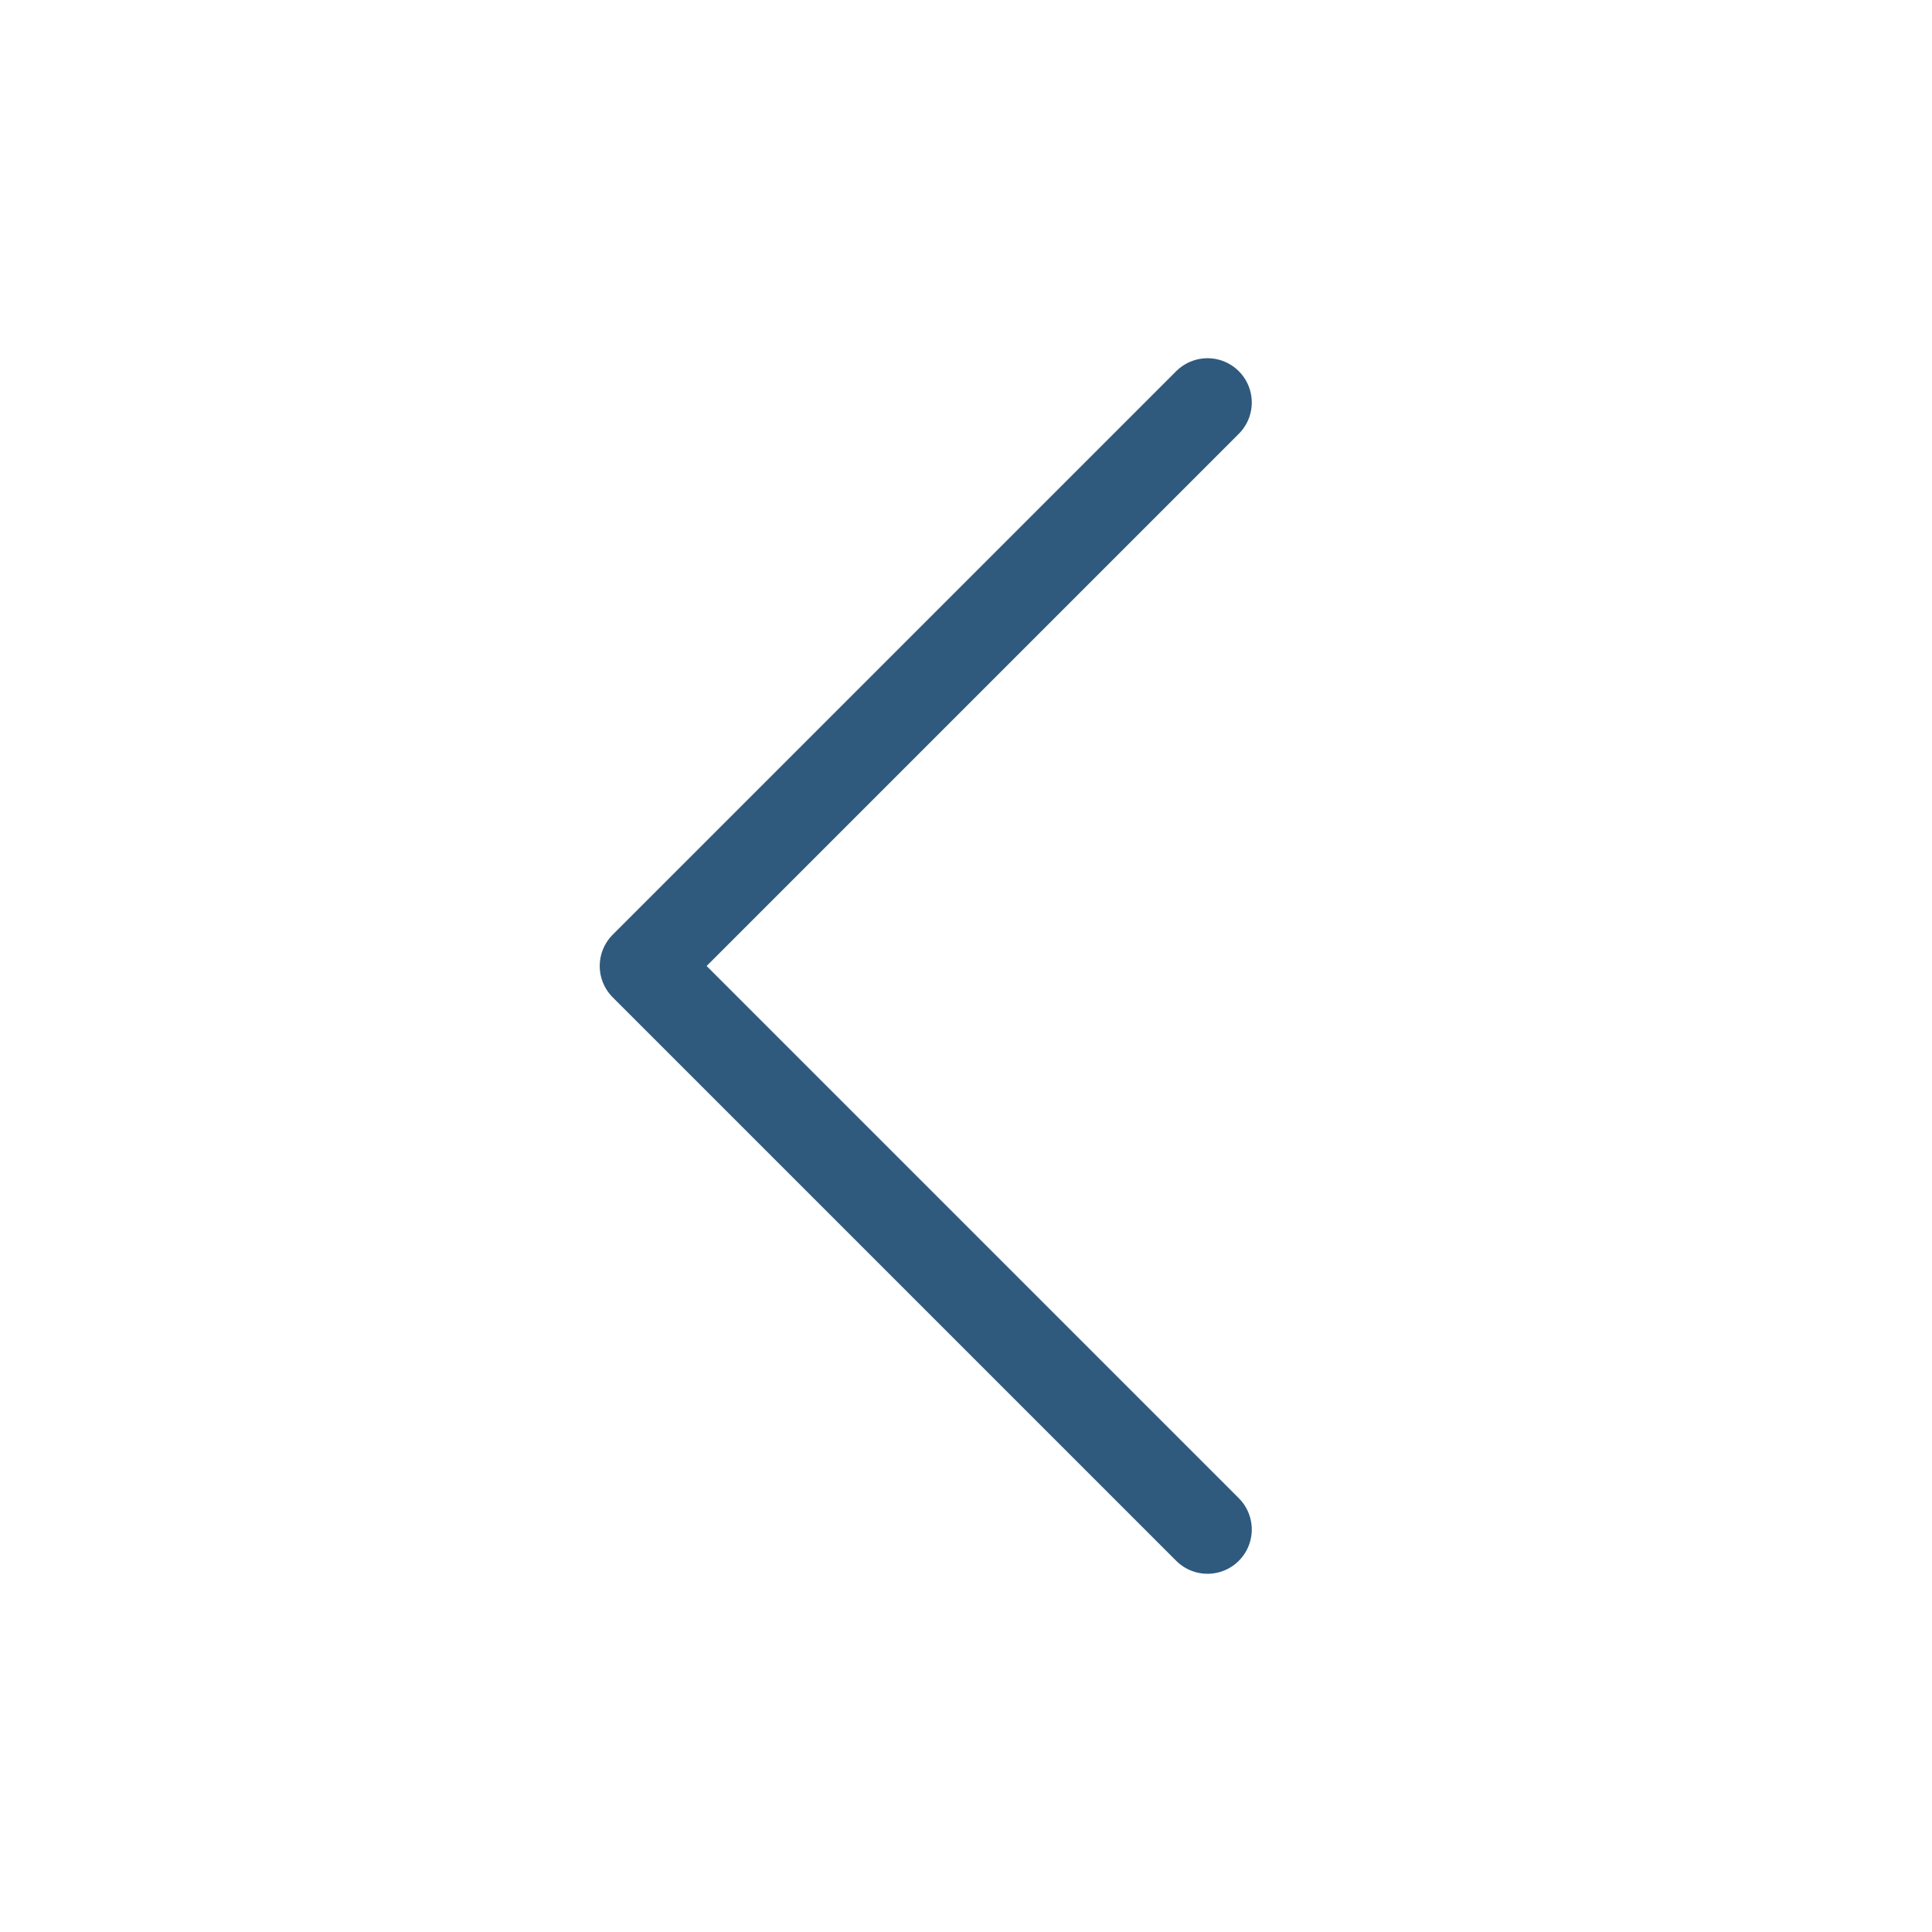
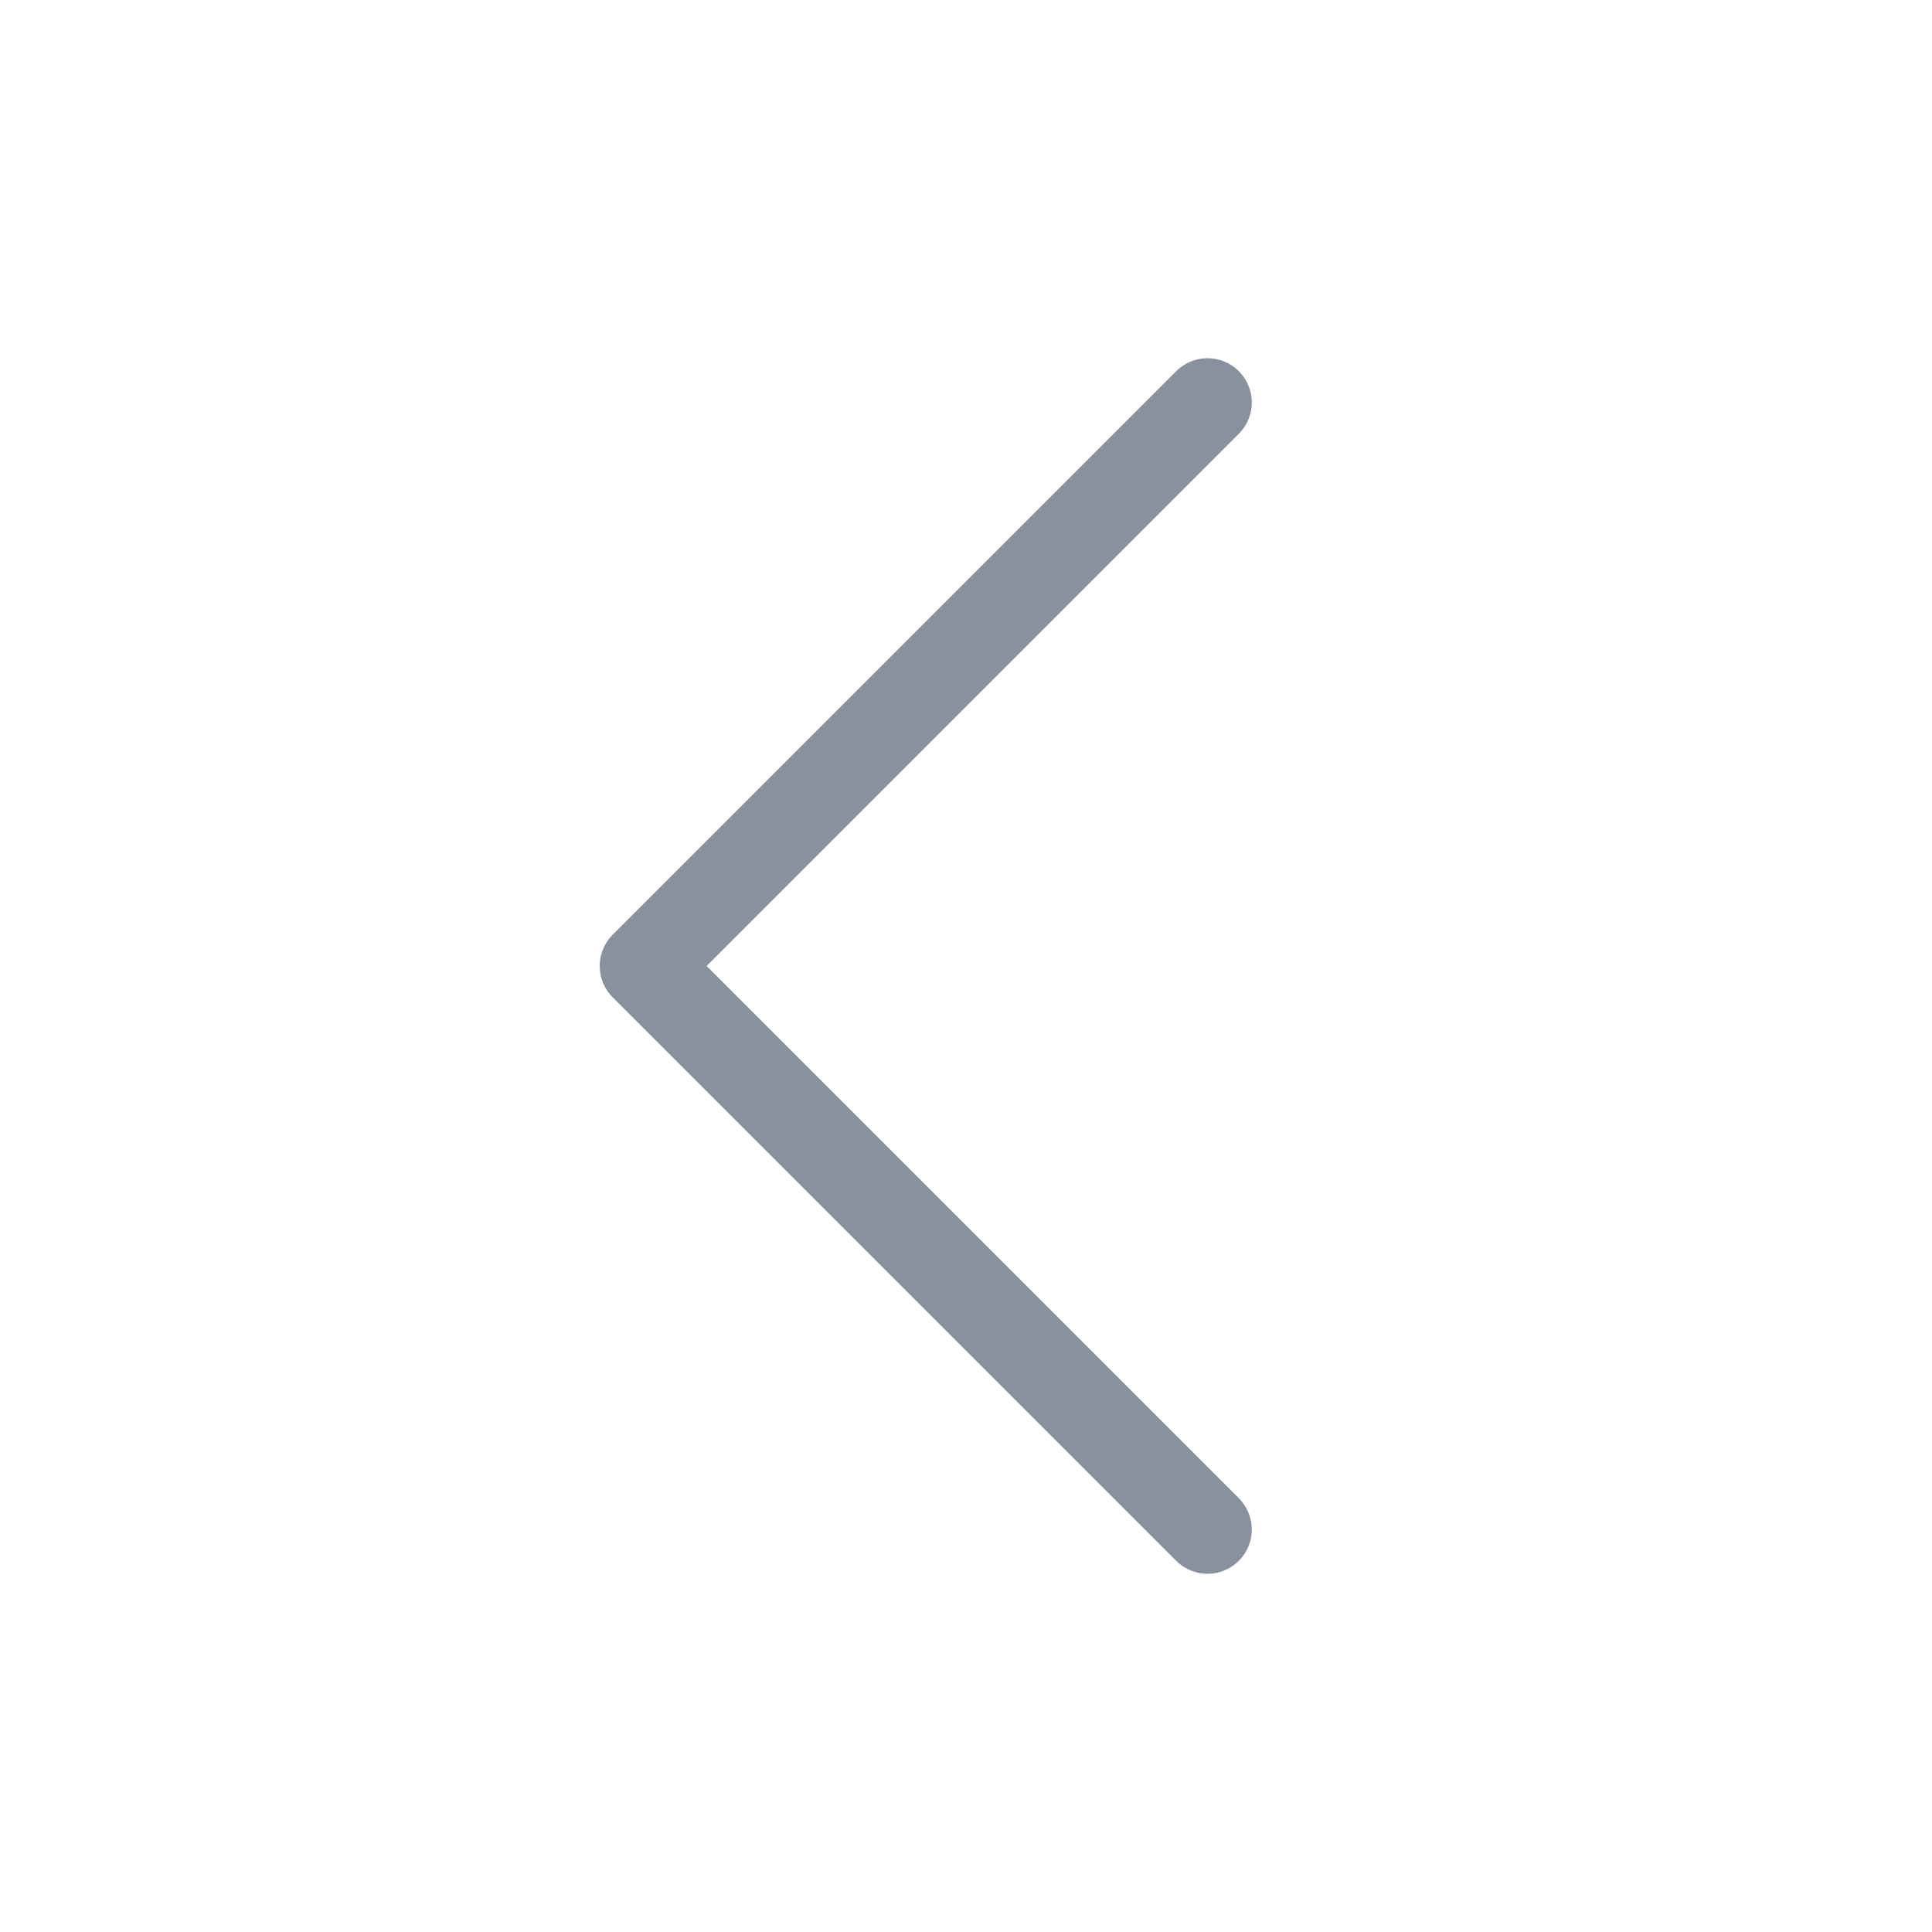
<svg xmlns="http://www.w3.org/2000/svg" viewBox="0 0 48 48" role="img">
-   <g fill="none" stroke="#2F5A7D" stroke-width="2.2" stroke-linecap="round" stroke-linejoin="round">
+   <g fill="none" stroke="#89919F" stroke-width="2.2" stroke-linecap="round" stroke-linejoin="round">
    <path d="M30 10L16 24l14 14" />
  </g>
</svg>
